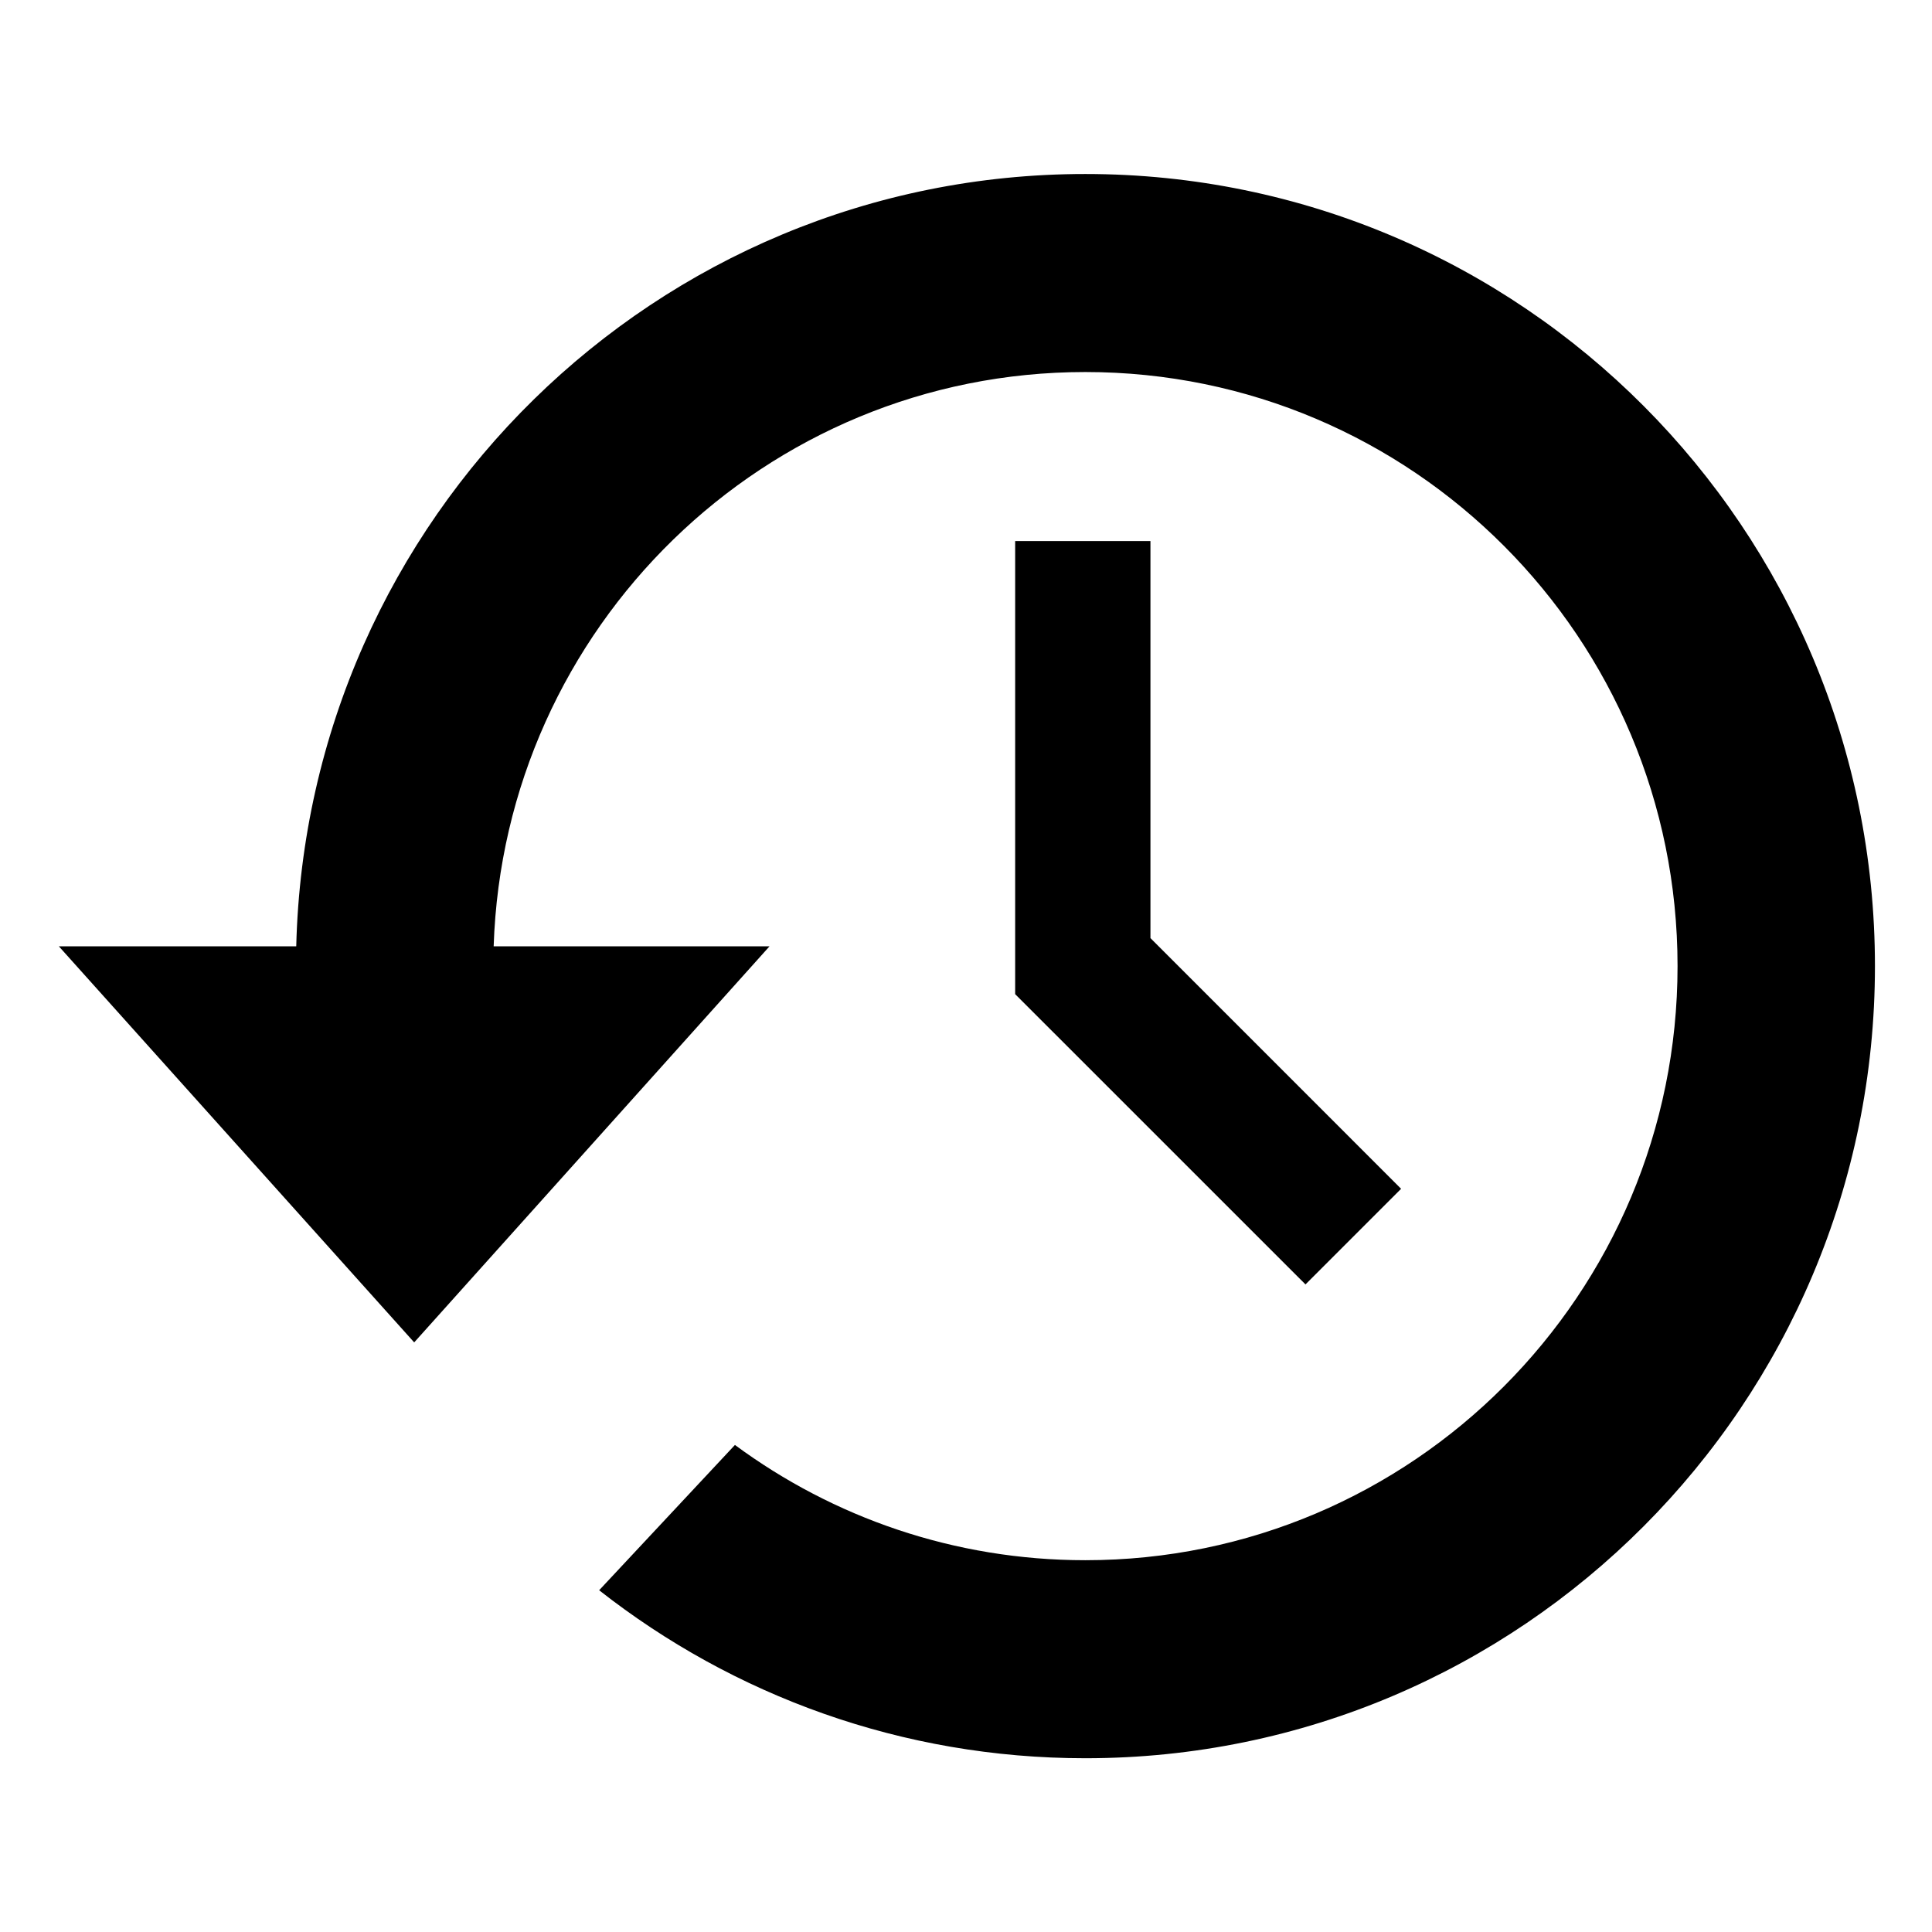
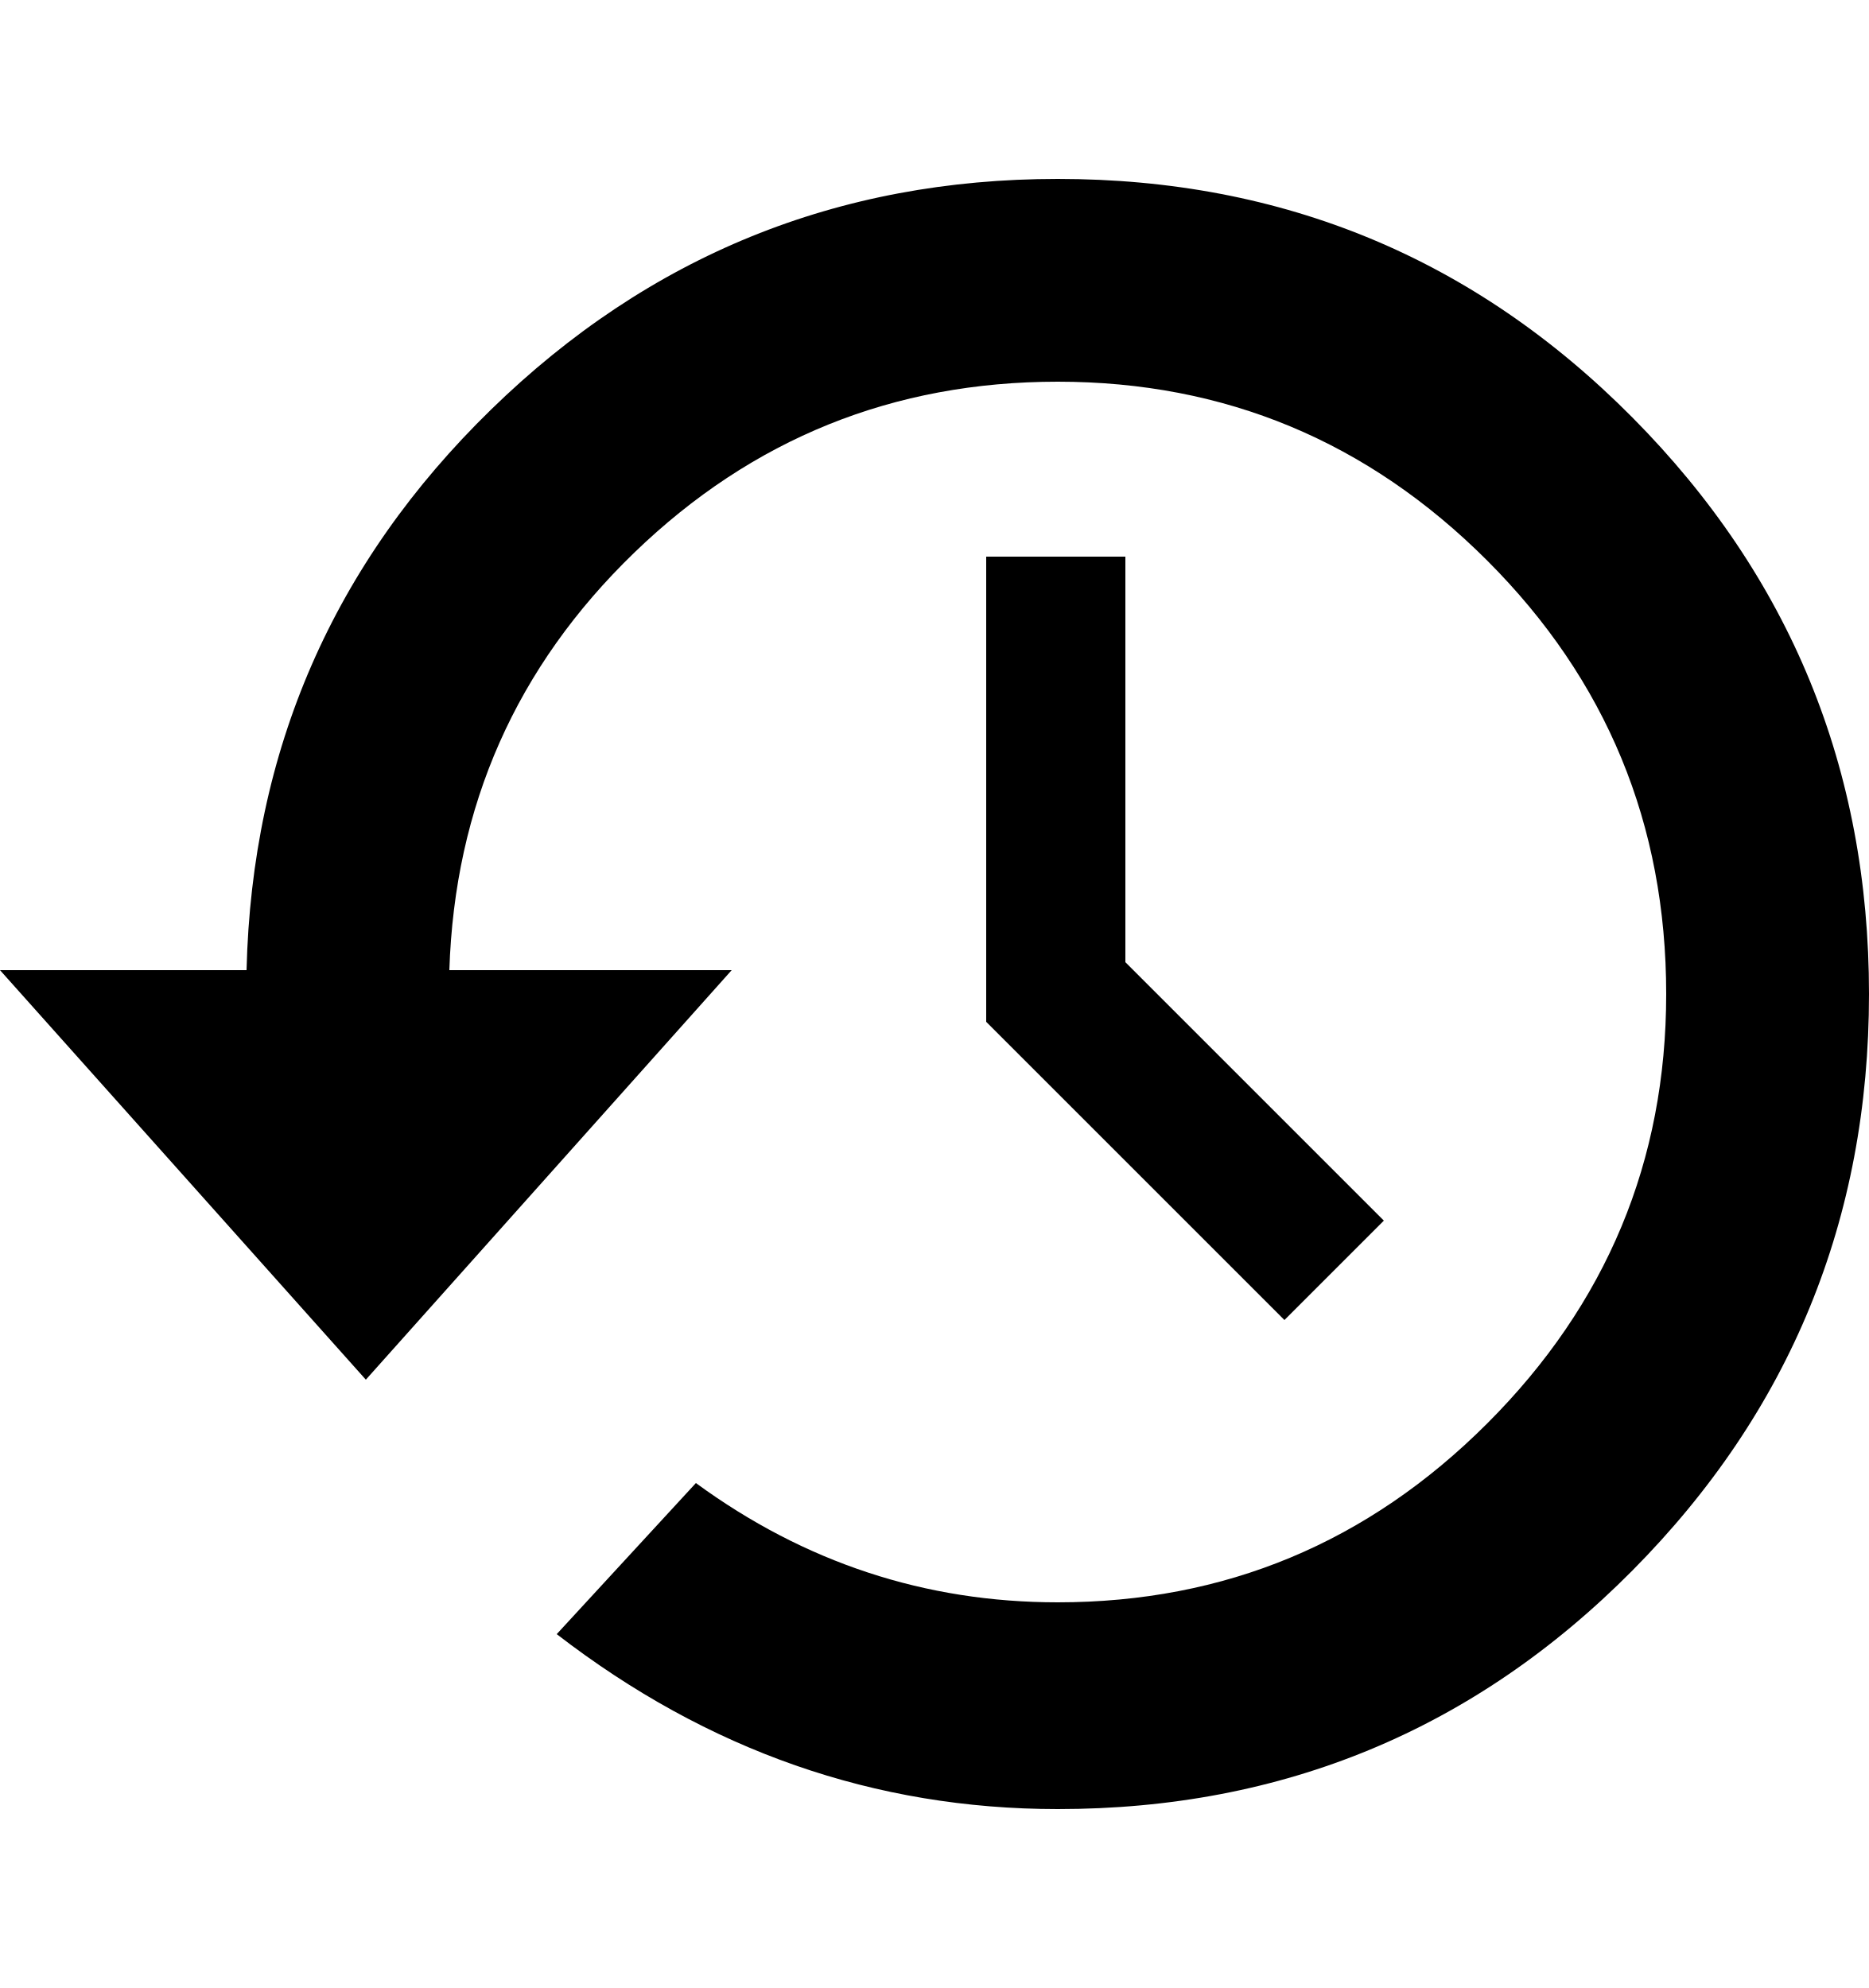
- <svg xmlns="http://www.w3.org/2000/svg" version="1.1" id="Layer_1" x="0px" y="0px" width="1000px" height="1000px" viewBox="0 0 1000 1000" enable-background="new 0 0 1000 1000" xml:space="preserve">
-   <path d="M561.773,90.062c-222.281,0-402.992,178.062-408.438,399.758H30.469l183.914,205l183.914-205H255.516  c5.398-165.078,140.398-297.258,306.258-297.258c169.289,0,306.523,137.672,306.523,307.5c0,169.836-137.234,307.5-306.523,307.5  c-67.891,0-130.586-22.172-181.375-59.656l-70.281,75.203c69.383,54.469,156.734,86.953,251.656,86.953  c225.727,0,408.695-183.547,408.695-410C970.469,273.625,787.5,90.062,561.773,90.062z M525.445,280.062V514.57l150.273,150.242  l49.492-49.492L595.469,485.562v-205.5H525.445z" />
+ <svg xmlns="http://www.w3.org/2000/svg" height="1000px" width="940px">
+   <g>
+     <path d="M532 90c113.333 0 209.667 40 289 120c79.333 80 119 176.667 119 290c0 113.333 -39.667 210 -119 290c-79.333 80 -175.667 120 -289 120c-92 0 -176 -29.333 -252 -88c0 0 70 -76 70 -76c54.667 40 115.333 60 182 60c84 0 156 -30 216 -90c60 -60 90 -132 90 -216c0 -85.333 -30 -158 -90 -218c-60 -60 -132 -90 -216 -90c-82.667 0 -153.667 28.667 -213 86c-59.333 57.333 -90.333 127.333 -93 210c0 0 142 0 142 0c0 0 -184 206 -184 206c0 0 -184 -206 -184 -206c0 0 124 0 124 0c2.667 -110.667 43.667 -204.667 123 -282c79.333 -77.333 174.333 -116 285 -116c0 0 0 0 0 0m-36 190c0 0 70 0 70 0c0 0 0 204 0 204c0 0 130 130 130 130c0 0 -50 50 -50 50c0 0 -150 -150 -150 -150c0 0 0 -234 0 -234c0 0 0 0 0 0" />
+   </g>
</svg>
